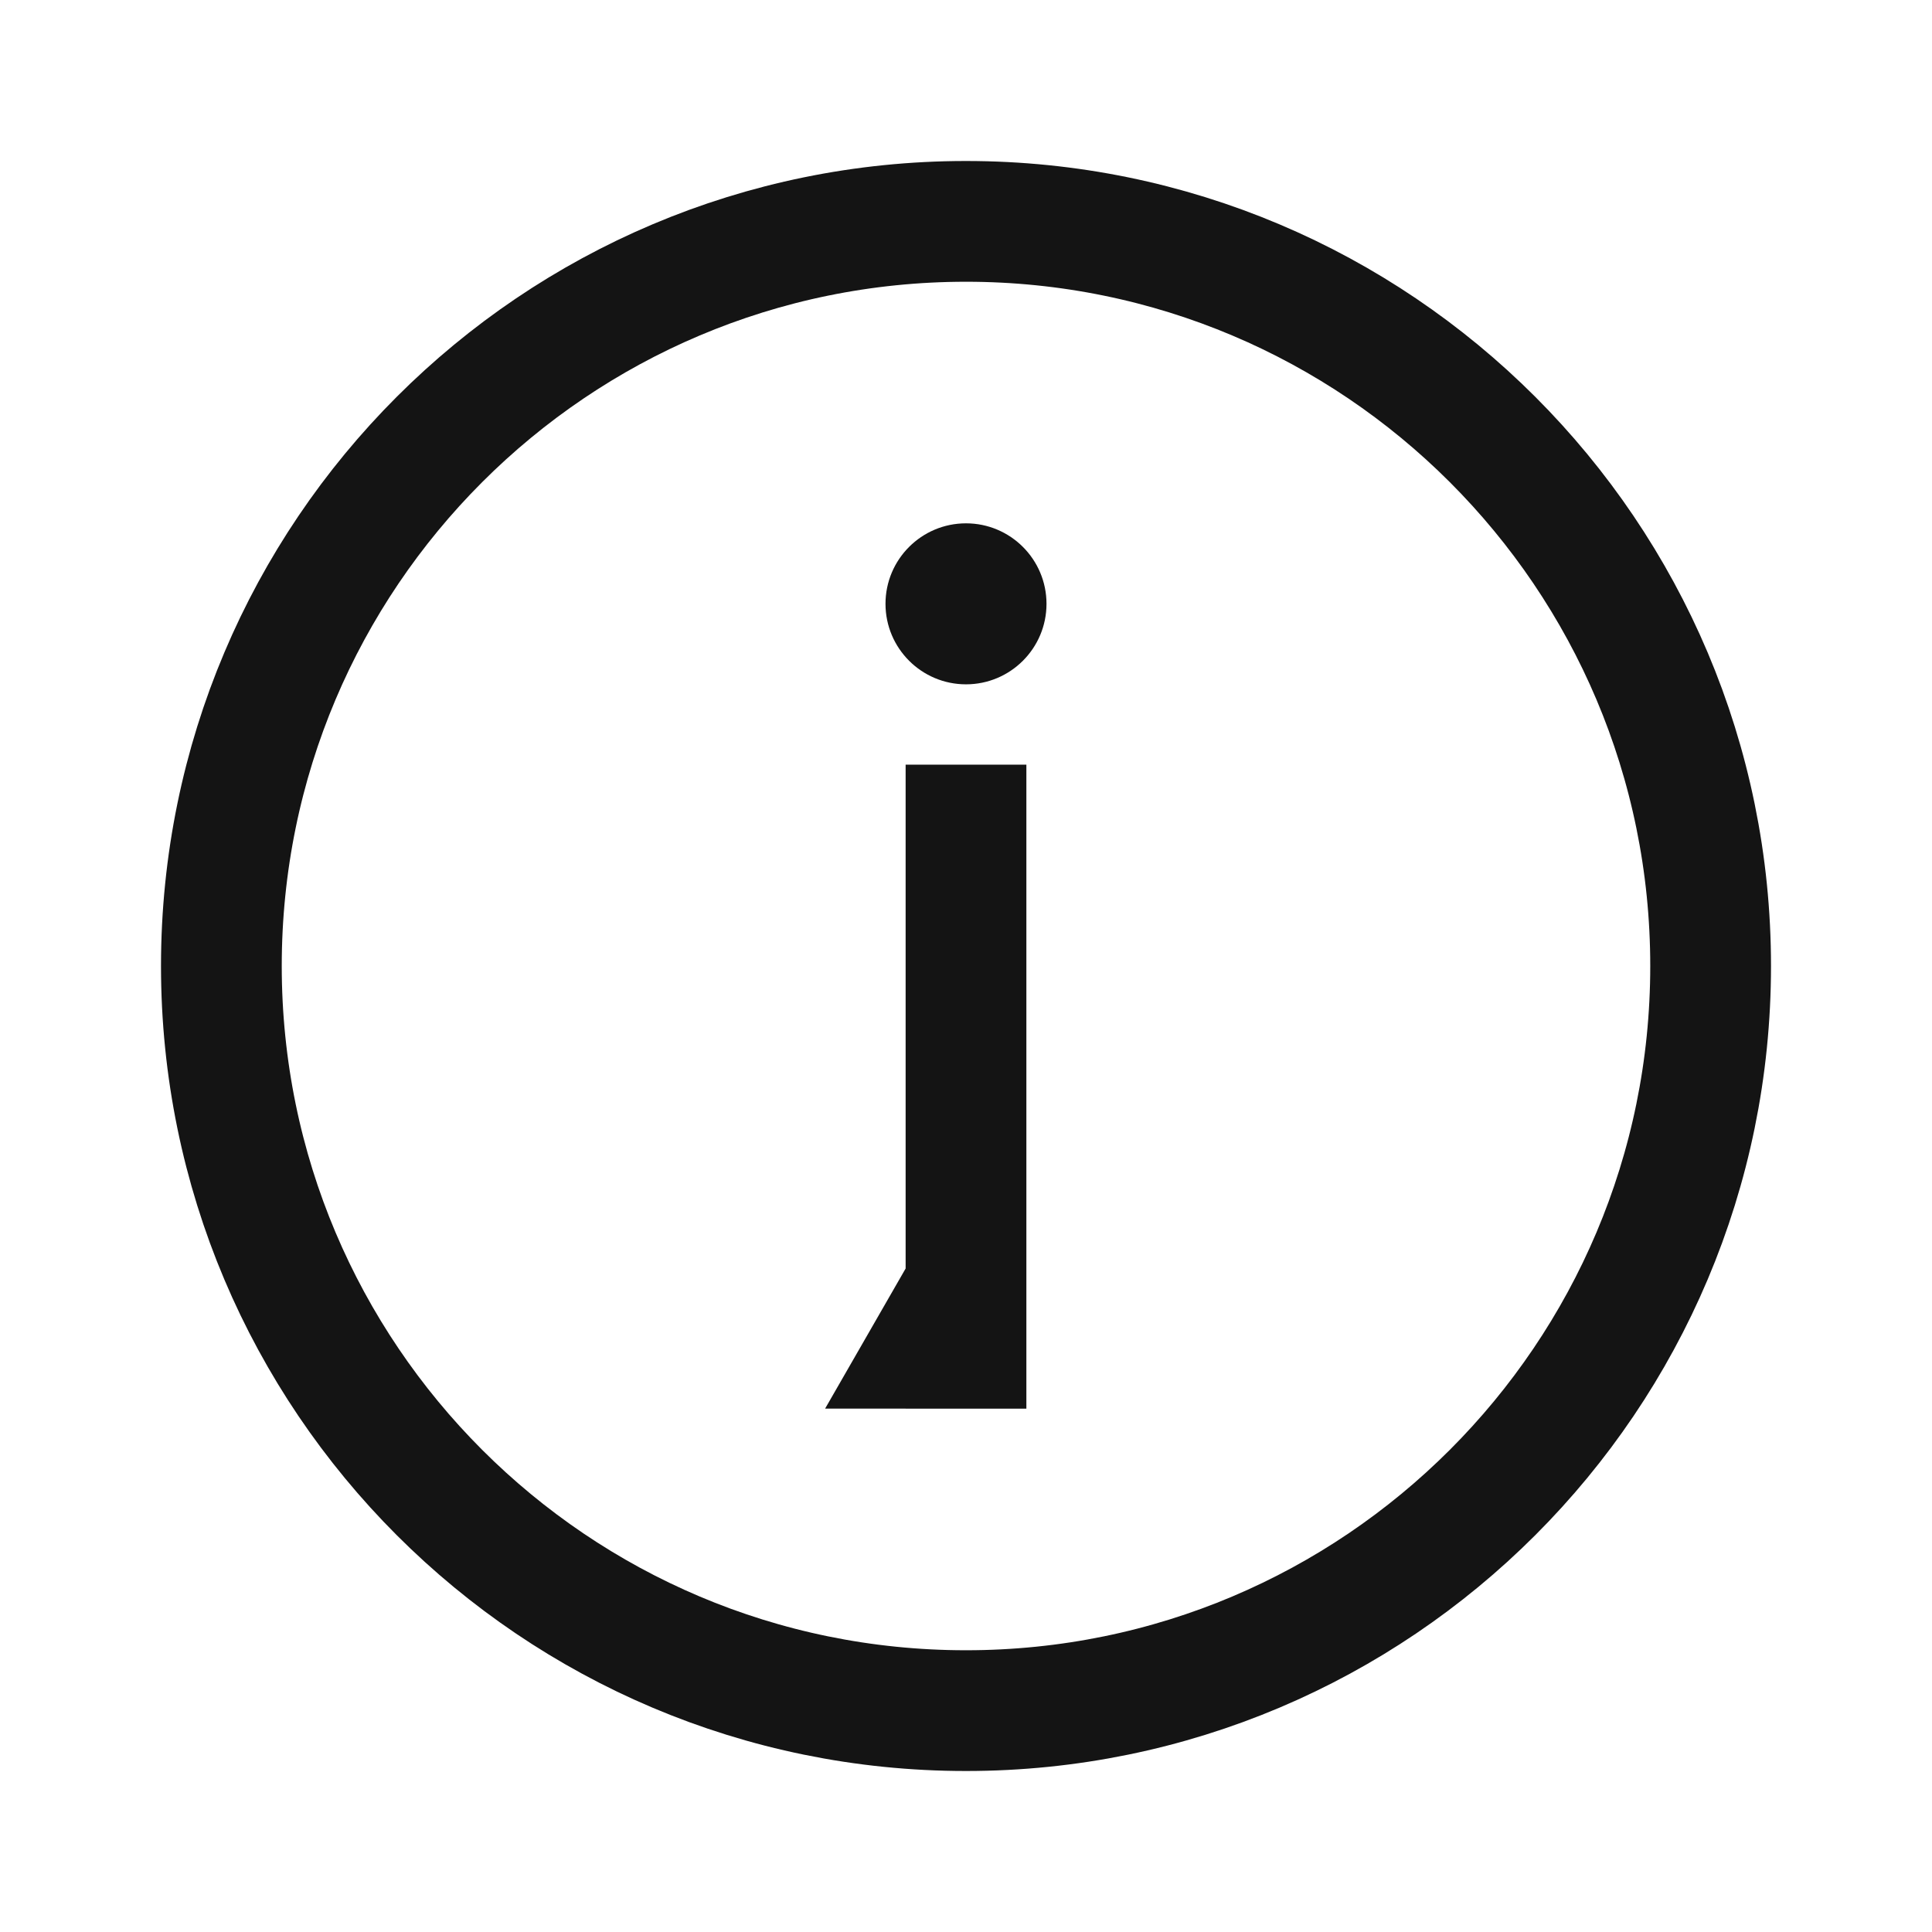
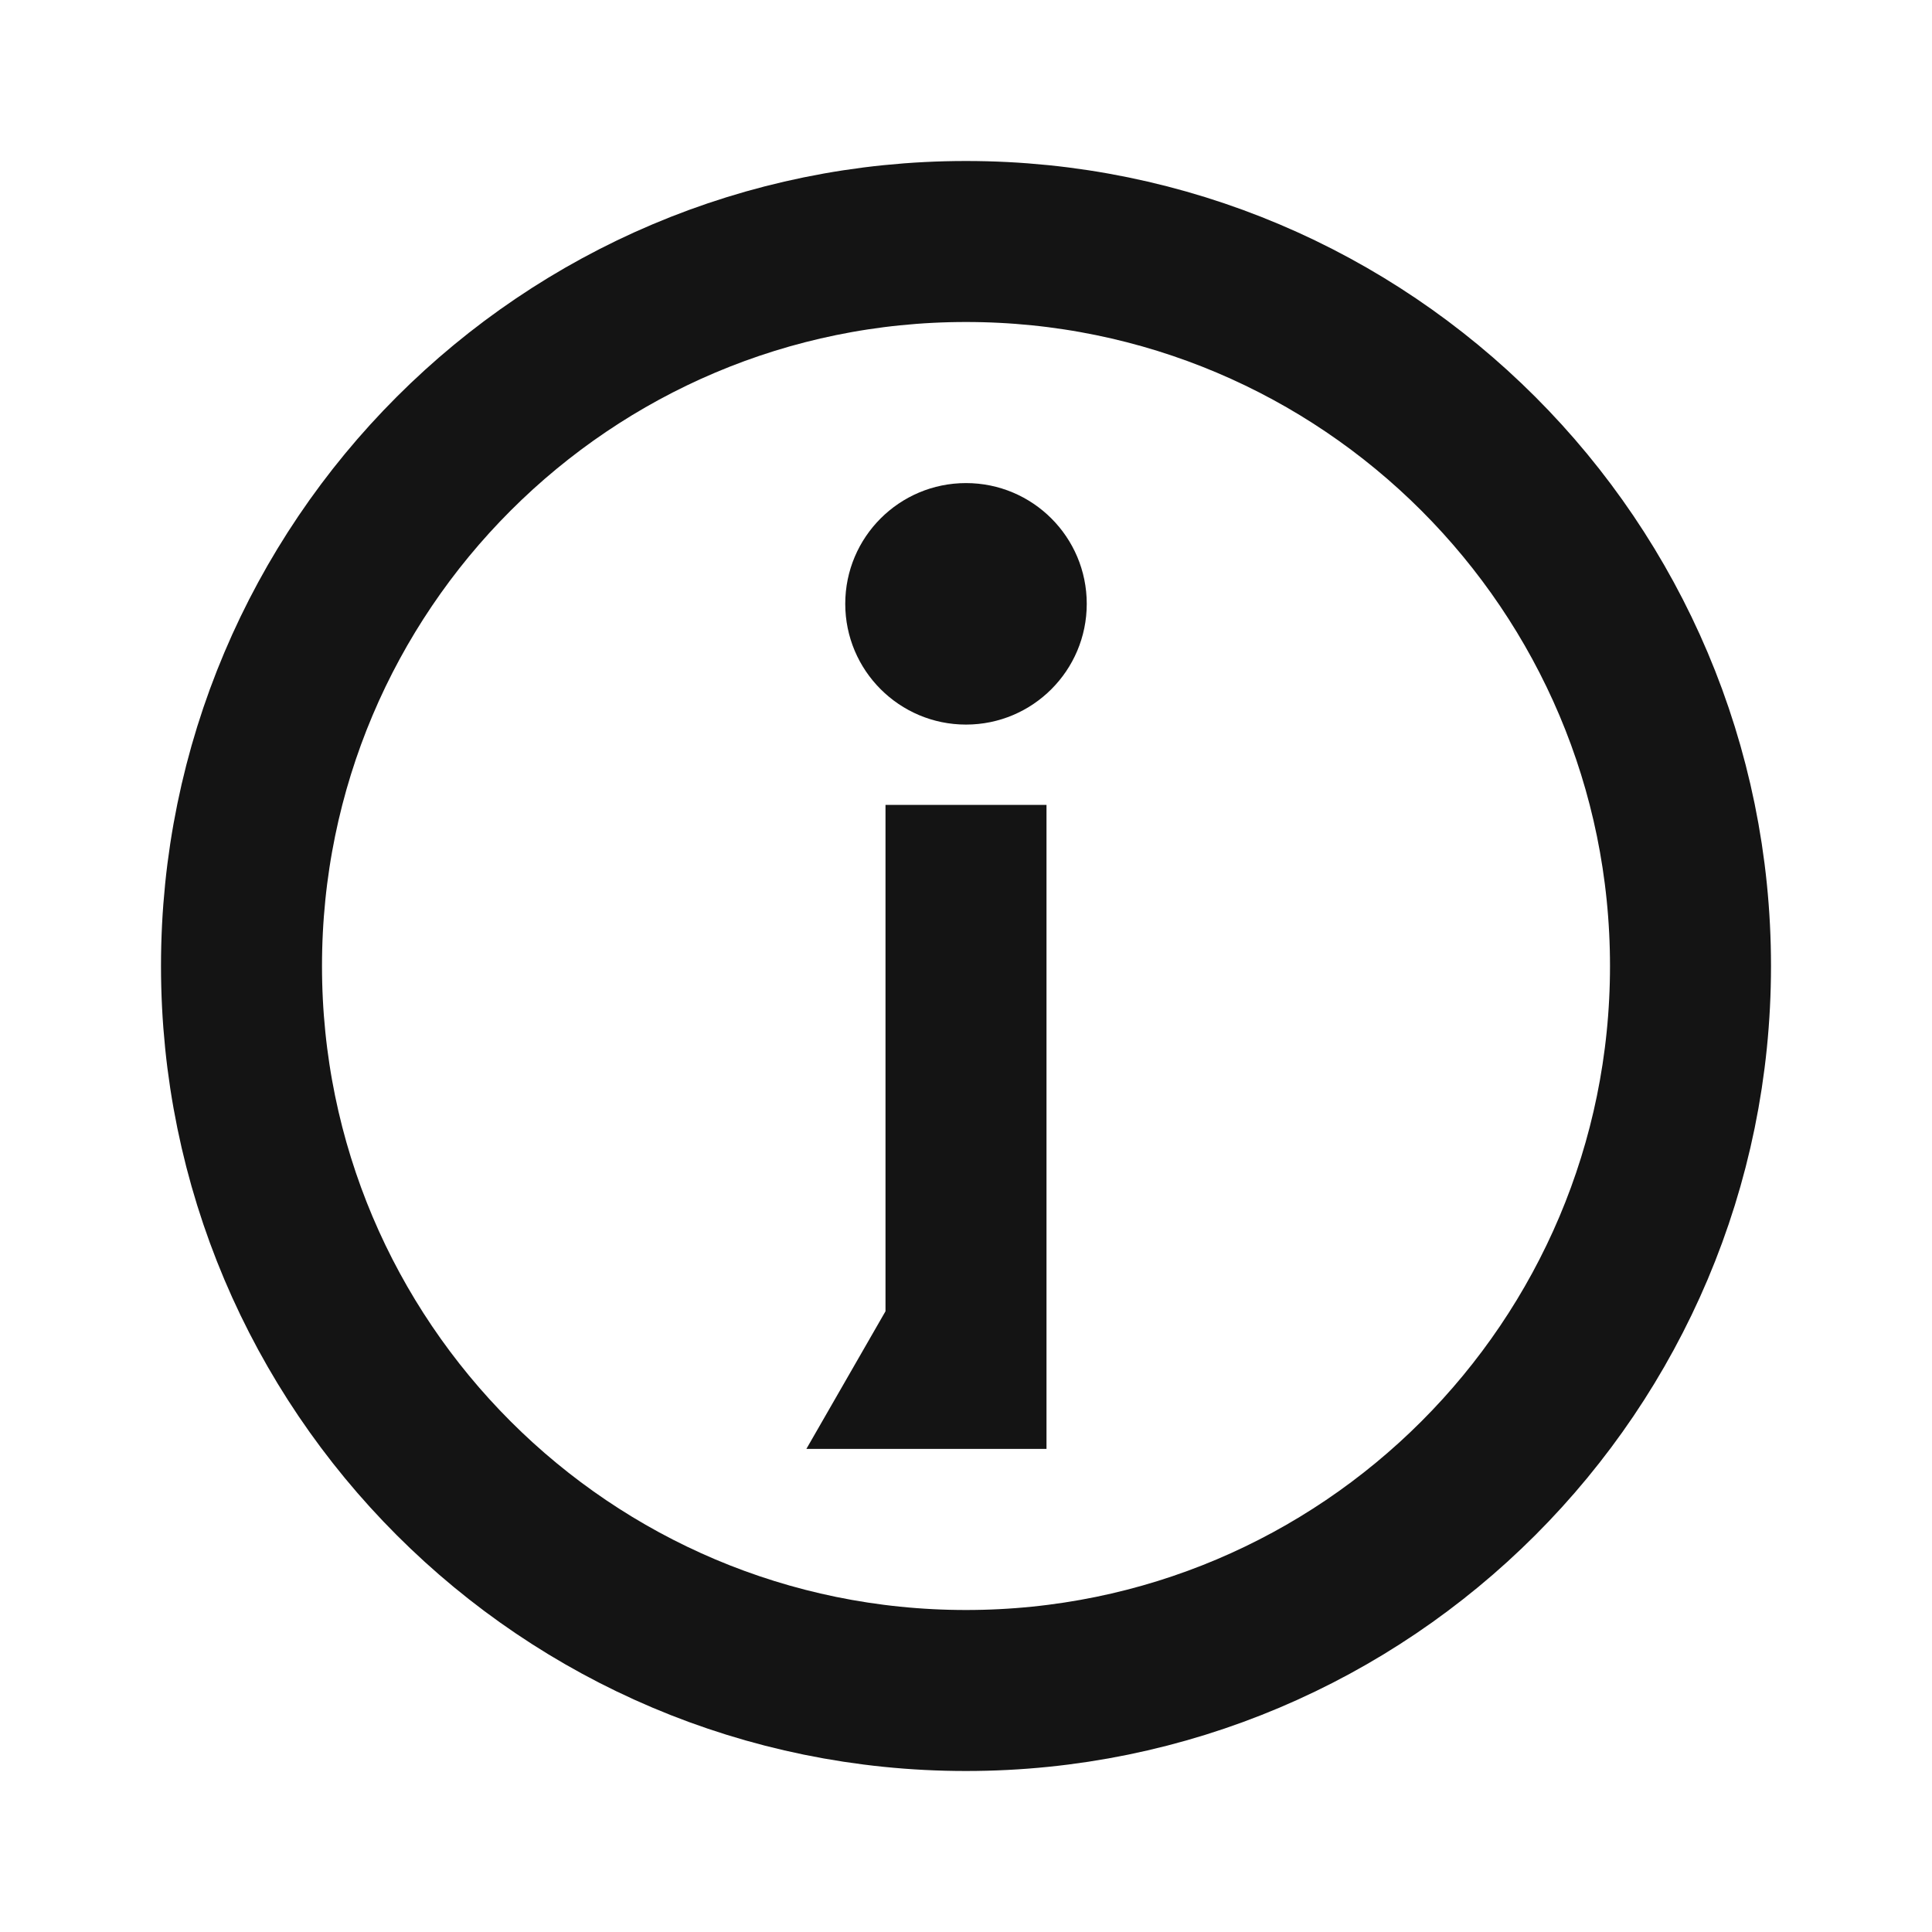
<svg xmlns="http://www.w3.org/2000/svg" width="24" height="24" viewBox="0 0 24 24" fill="none">
-   <circle cx="12" cy="12" r="9.25" stroke="#141414" stroke-width="1.5" />
-   <path fill-rule="evenodd" clip-rule="evenodd" d="M13 7.501C13 8.053 12.552 8.501 12 8.501C11.448 8.501 11 8.053 11 7.501C11 6.949 11.448 6.501 12 6.501C12.552 6.501 13 6.949 13 7.501ZM10.25 17.498L11.25 15.758V17.498H10.25ZM12.75 17.499V9.499H11.25V17.499H12.75Z" fill="#141414" />
+   <circle cx="12" cy="12" r="9" stroke="#141414" stroke-width="2" />
+   <path fill-rule="evenodd" clip-rule="evenodd" d="M13.5 7.501C13.5 8.329 12.828 9.001 12 9.001C11.172 9.001 10.5 8.329 10.5 7.501C10.5 6.672 11.172 6.001 12 6.001C12.828 6.001 13.5 6.672 13.5 7.501ZM11.017 17.999L13 17.999V9.999H11V16.289L10.017 17.999L11 17.999L11.017 17.999Z" fill="#141414" />
</svg>
